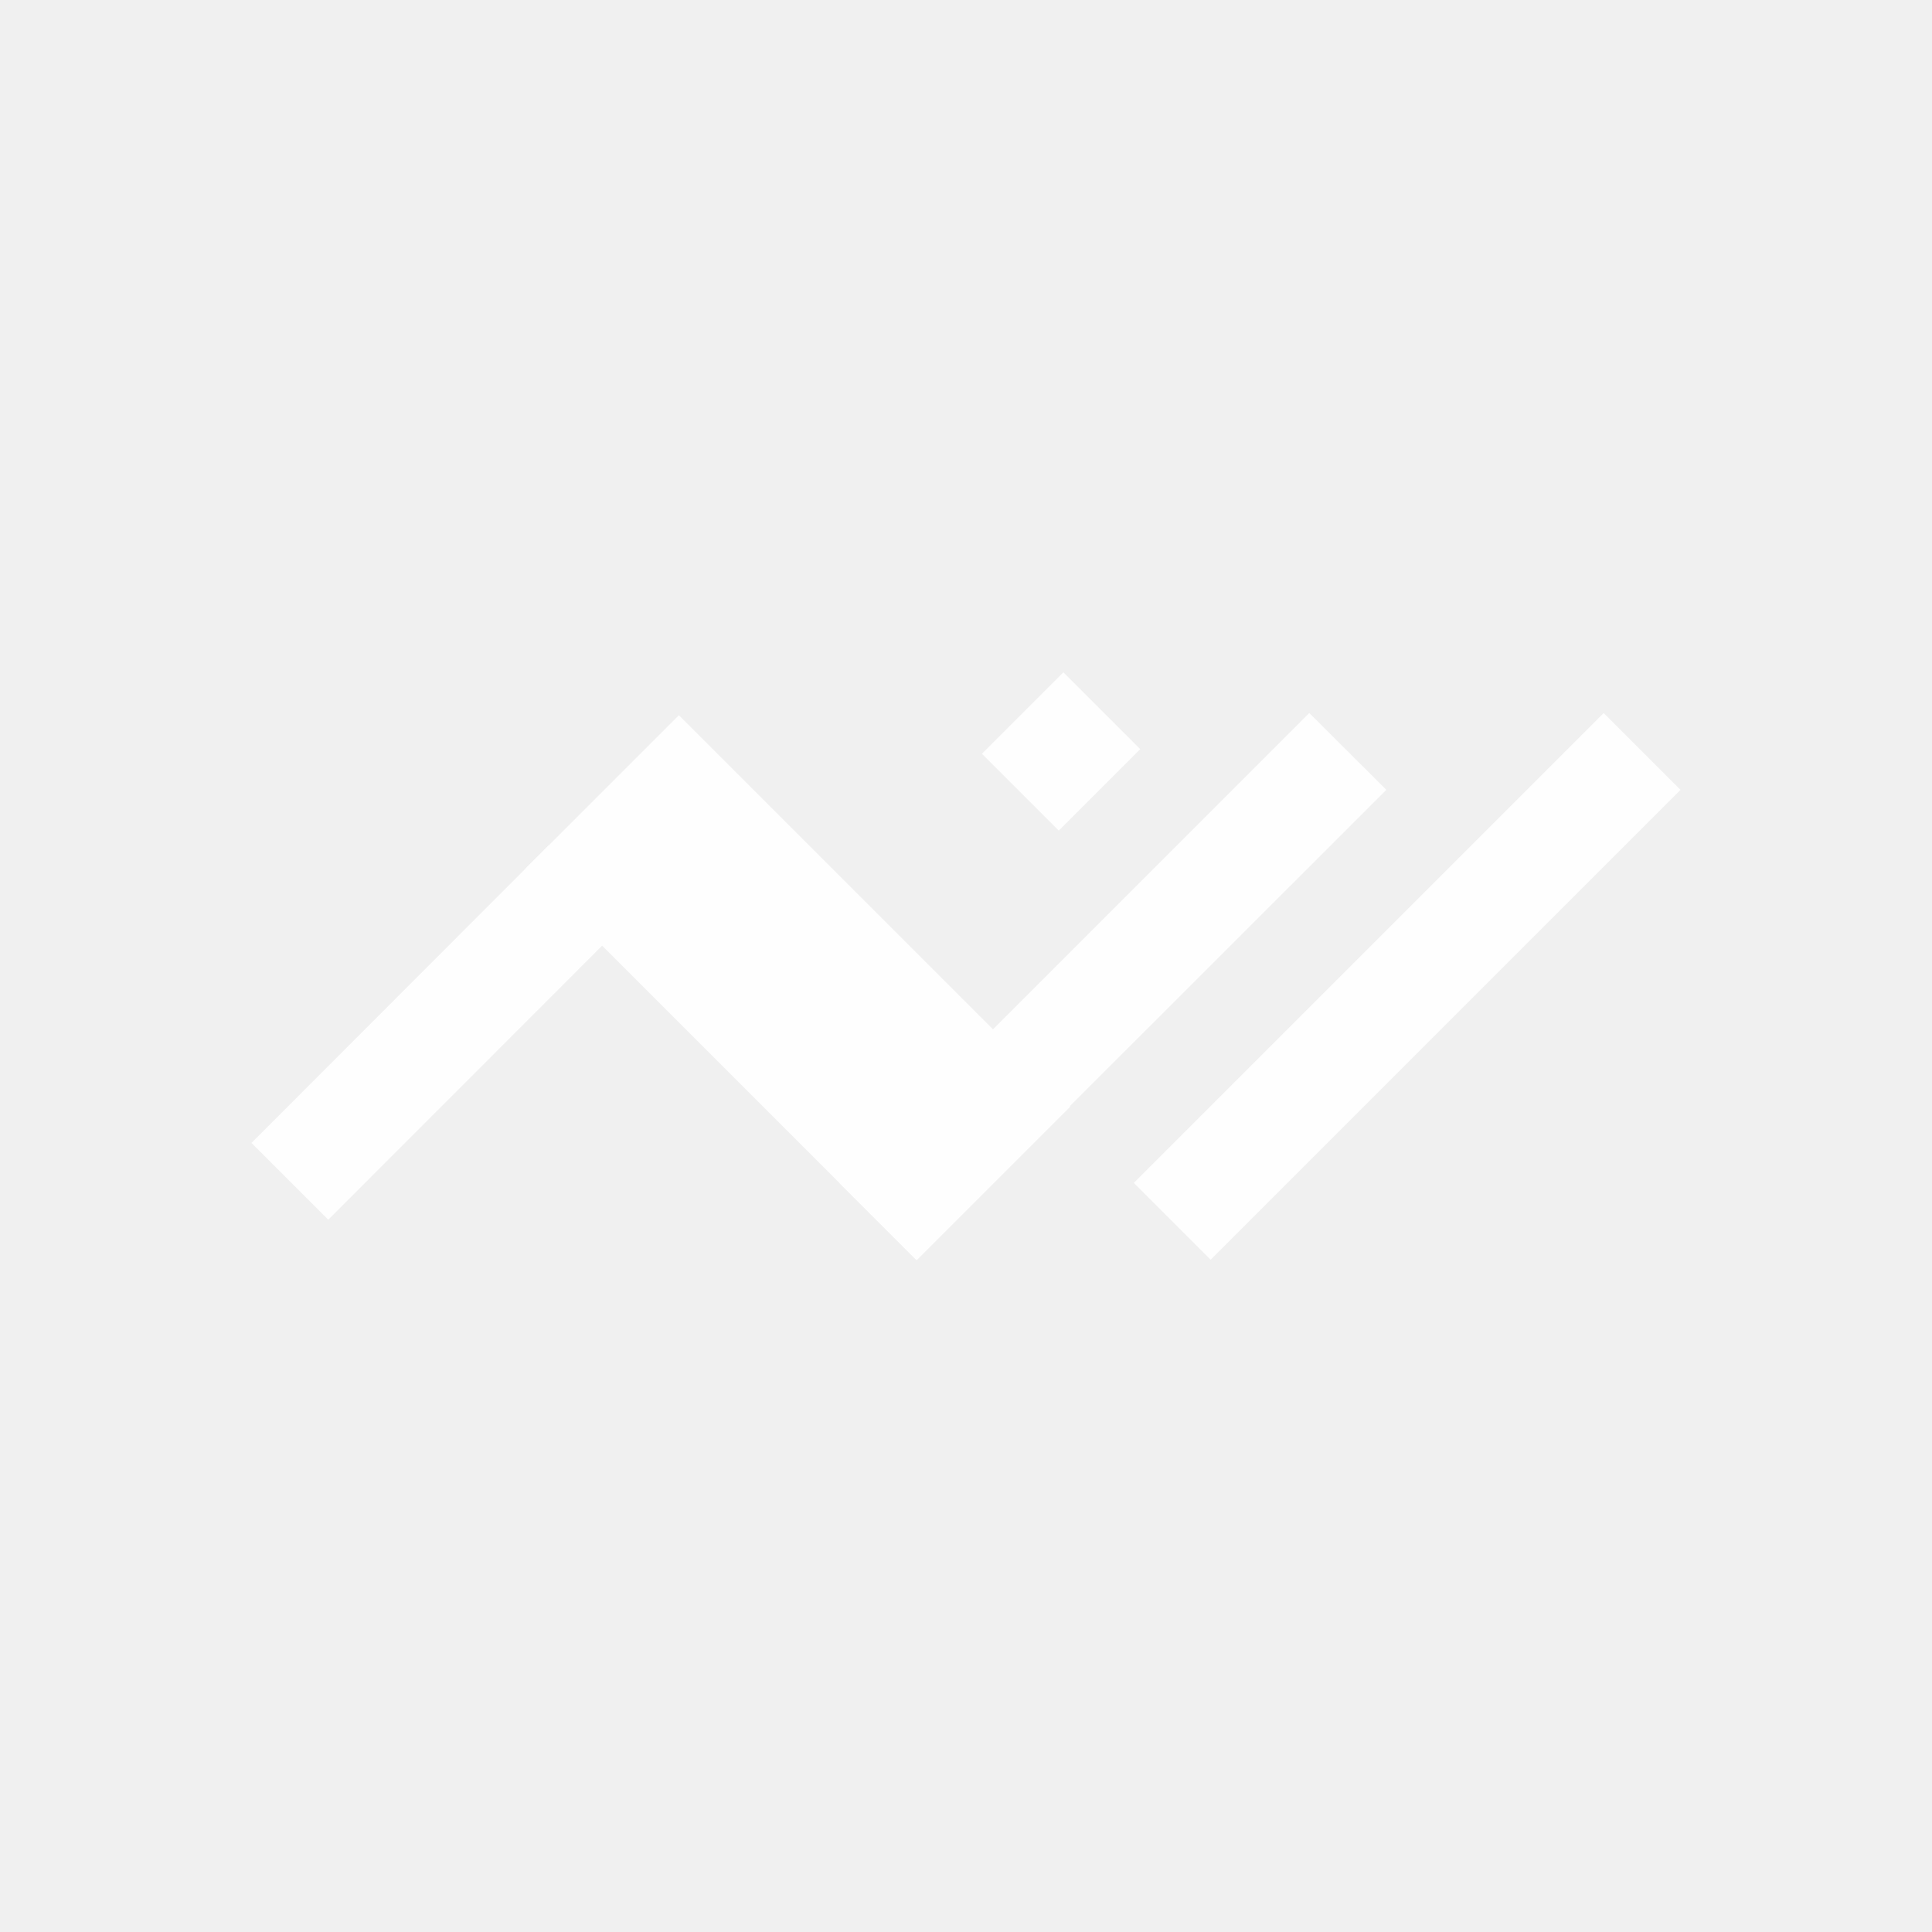
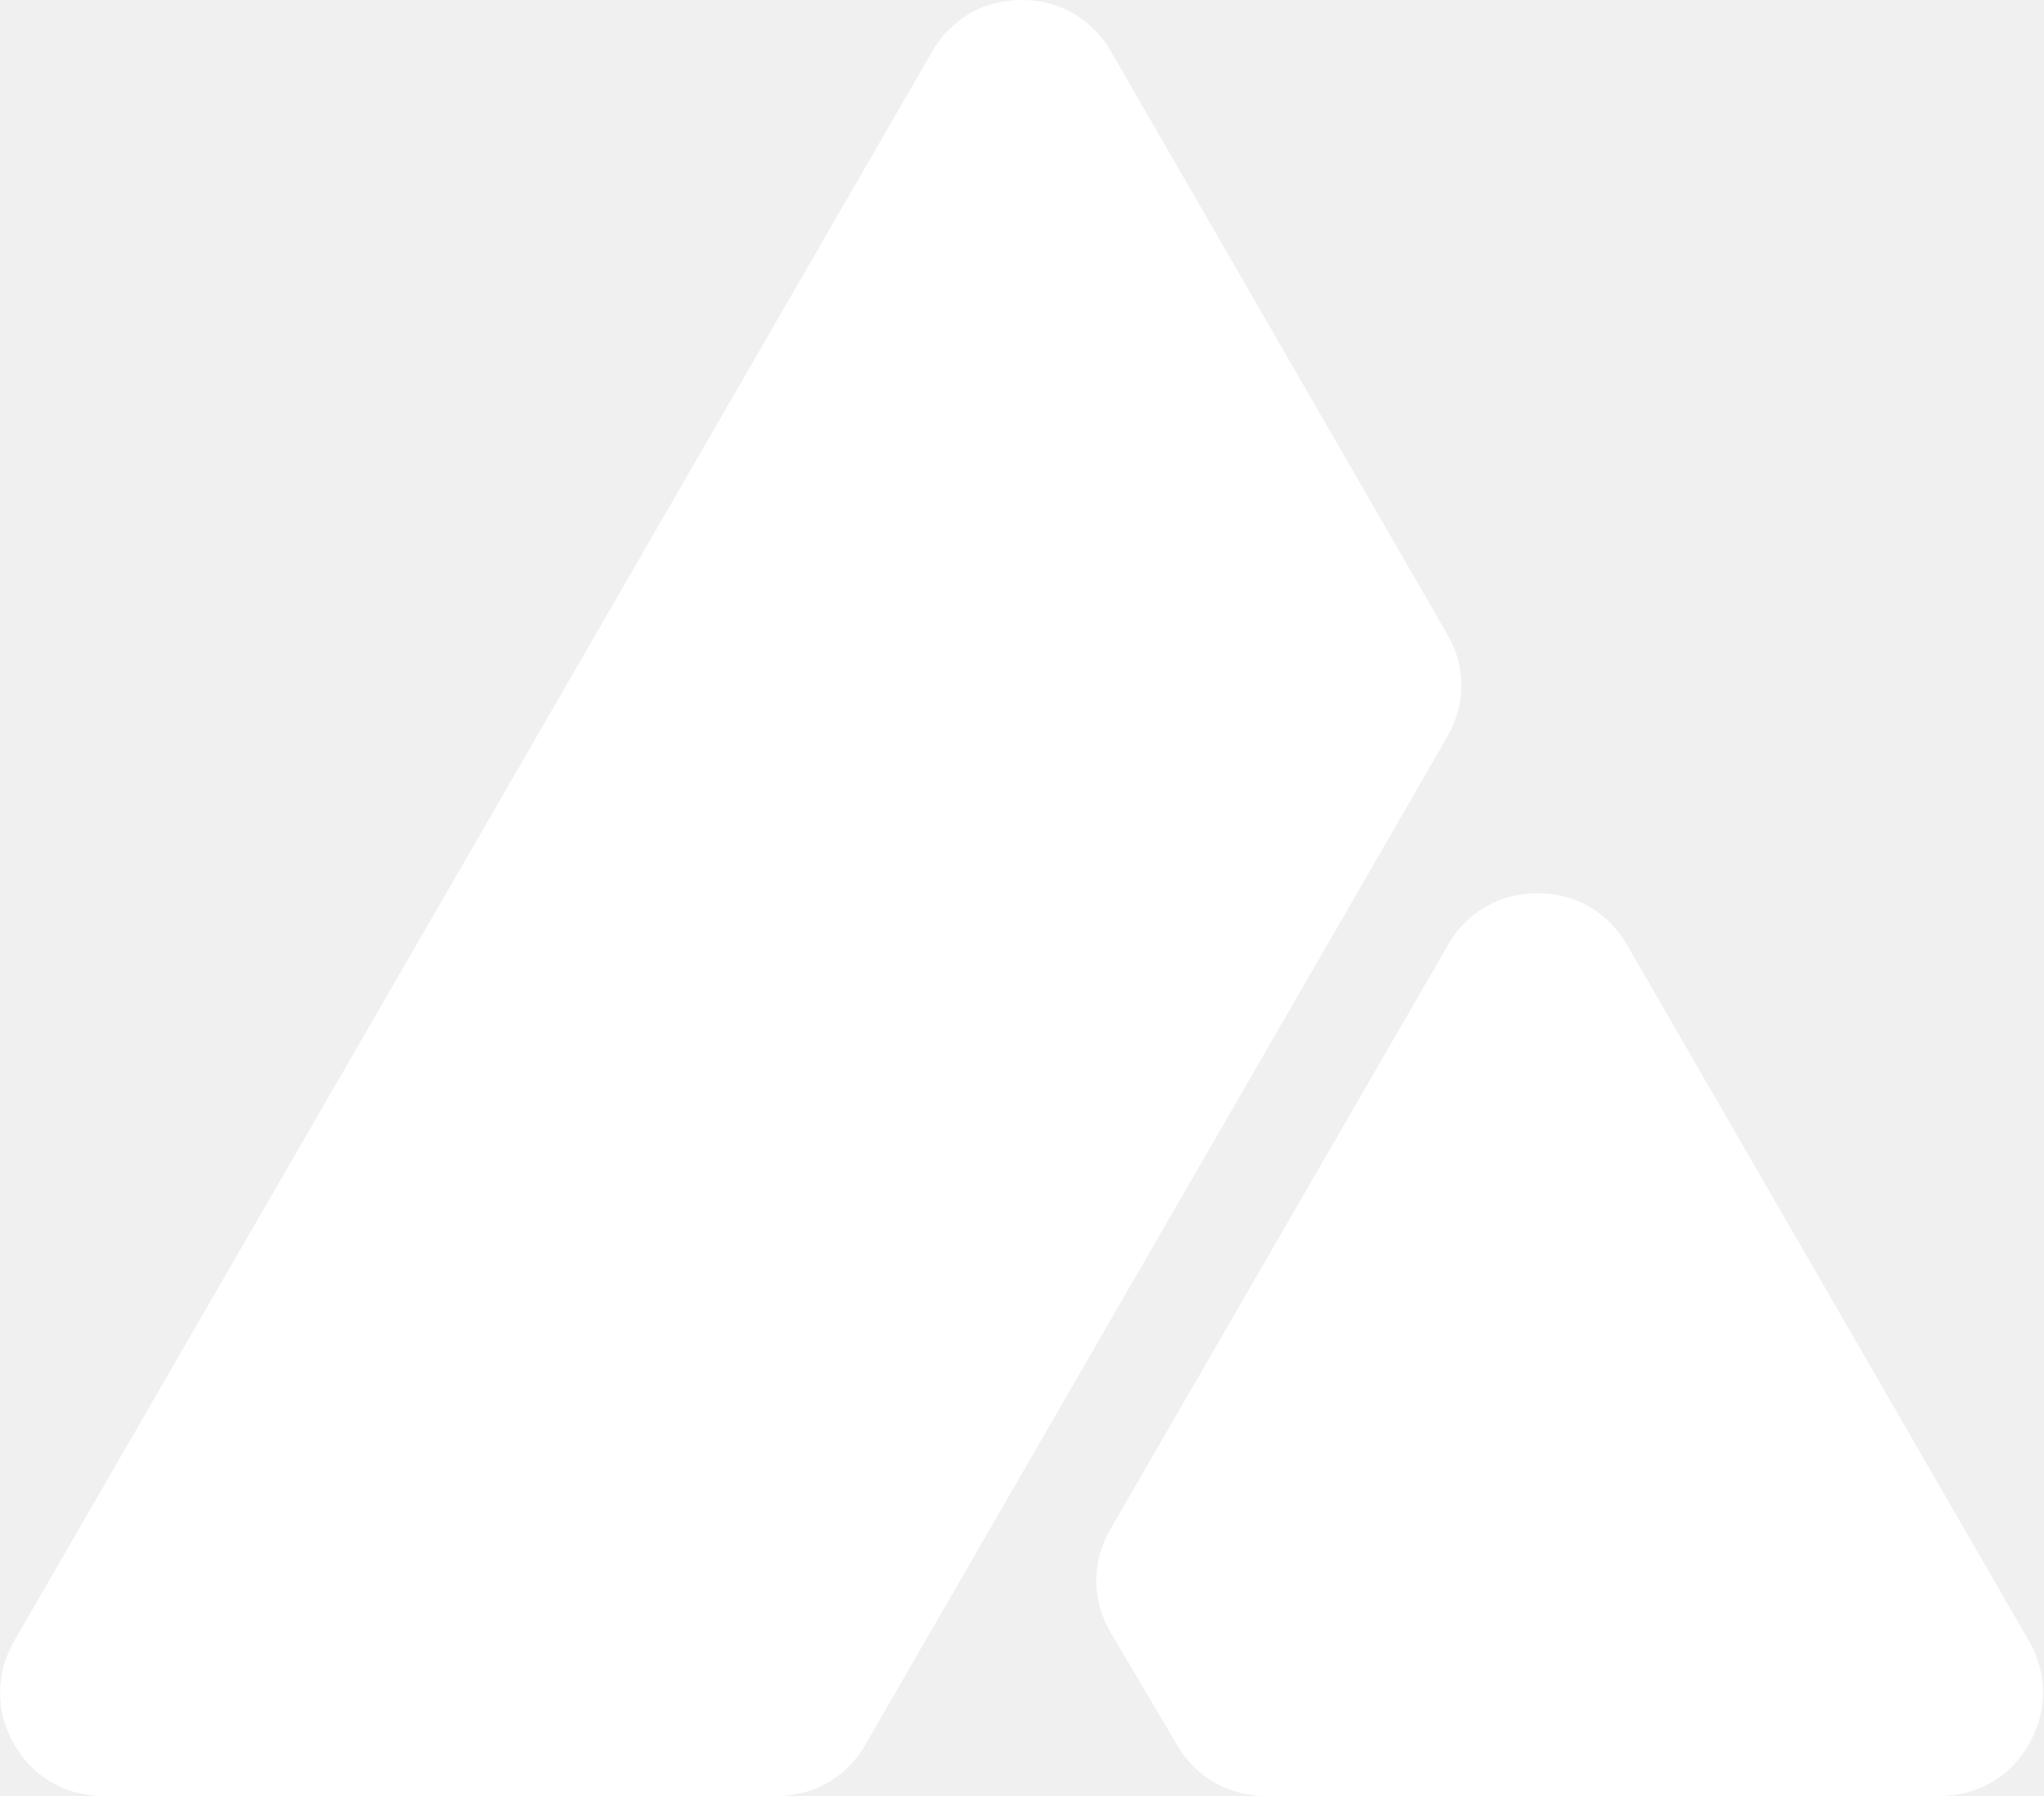
- <svg xmlns="http://www.w3.org/2000/svg" xml:space="preserve" width="7.874in" height="7.874in" version="1.1" style="shape-rendering:geometricPrecision; text-rendering:geometricPrecision; image-rendering:optimizeQuality; fill-rule:evenodd; clip-rule:evenodd" viewBox="0 0 7874 7874">
+ <svg xmlns="http://www.w3.org/2000/svg" xml:space="preserve" width="6.225in" height="5.473in" version="1.1" style="shape-rendering:geometricPrecision; text-rendering:geometricPrecision; image-rendering:optimizeQuality; fill-rule:evenodd; clip-rule:evenodd" viewBox="0 0 6225 5473">
  <defs>
    <style type="text/css">
   
-     .fil0 {fill:#F97316}
-     .fil1 {fill:#FEFEFE;fill-rule:nonzero}
+     .fil0 {fill:white}
   
  </style>
  </defs>
  <g id="Layer_x0020_1">
-     <g id="_2044646456800">
-       <g>
-         <polygon class="fil1" points="2548,3760 1338,4971 1025,4658 2235,3447 " />
-       </g>
-       <g>
-         <polygon class="fil1" points="2141,3541 2767,2915 4362,4510 3736,5136 " />
-       </g>
-       <g>
-         <polygon class="fil1" points="5650,3219 3734,5134 3421,4821 5336,2906 " />
-       </g>
-       <g>
-         <polygon class="fil1" points="6849,3219 4934,5134 4621,4821 6536,2906 " />
-       </g>
-       <g>
-         <polygon class="fil1" points="4647,3053 4315,3385 4002,3072 4334,2740 " />
-       </g>
-     </g>
+     <path class="fil0" d="M4217 2579l192 -333c58,-100 58,-214 0,-314l-1024 -1775c-58,-100 -157,-157 -273,-157 -115,0 -214,57 -272,157l-1398 2422 -1399 2422c-57,100 -57,215 0,315 58,100 157,157 273,157l2049 0c115,0 215,-57 272,-157l1580 -2737z" />
+     <path class="fil0" d="M3385 4977l202 342c58,98 156,154 271,154l2030 0 21 0c115,0 215,-57 272,-157 58,-100 58,-215 1,-315l-1225 -2122c-58,-100 -157,-157 -273,-157 -115,0 -215,57 -272,157l-1029 1781c-58,101 -57,217 2,317z" />
  </g>
</svg>
